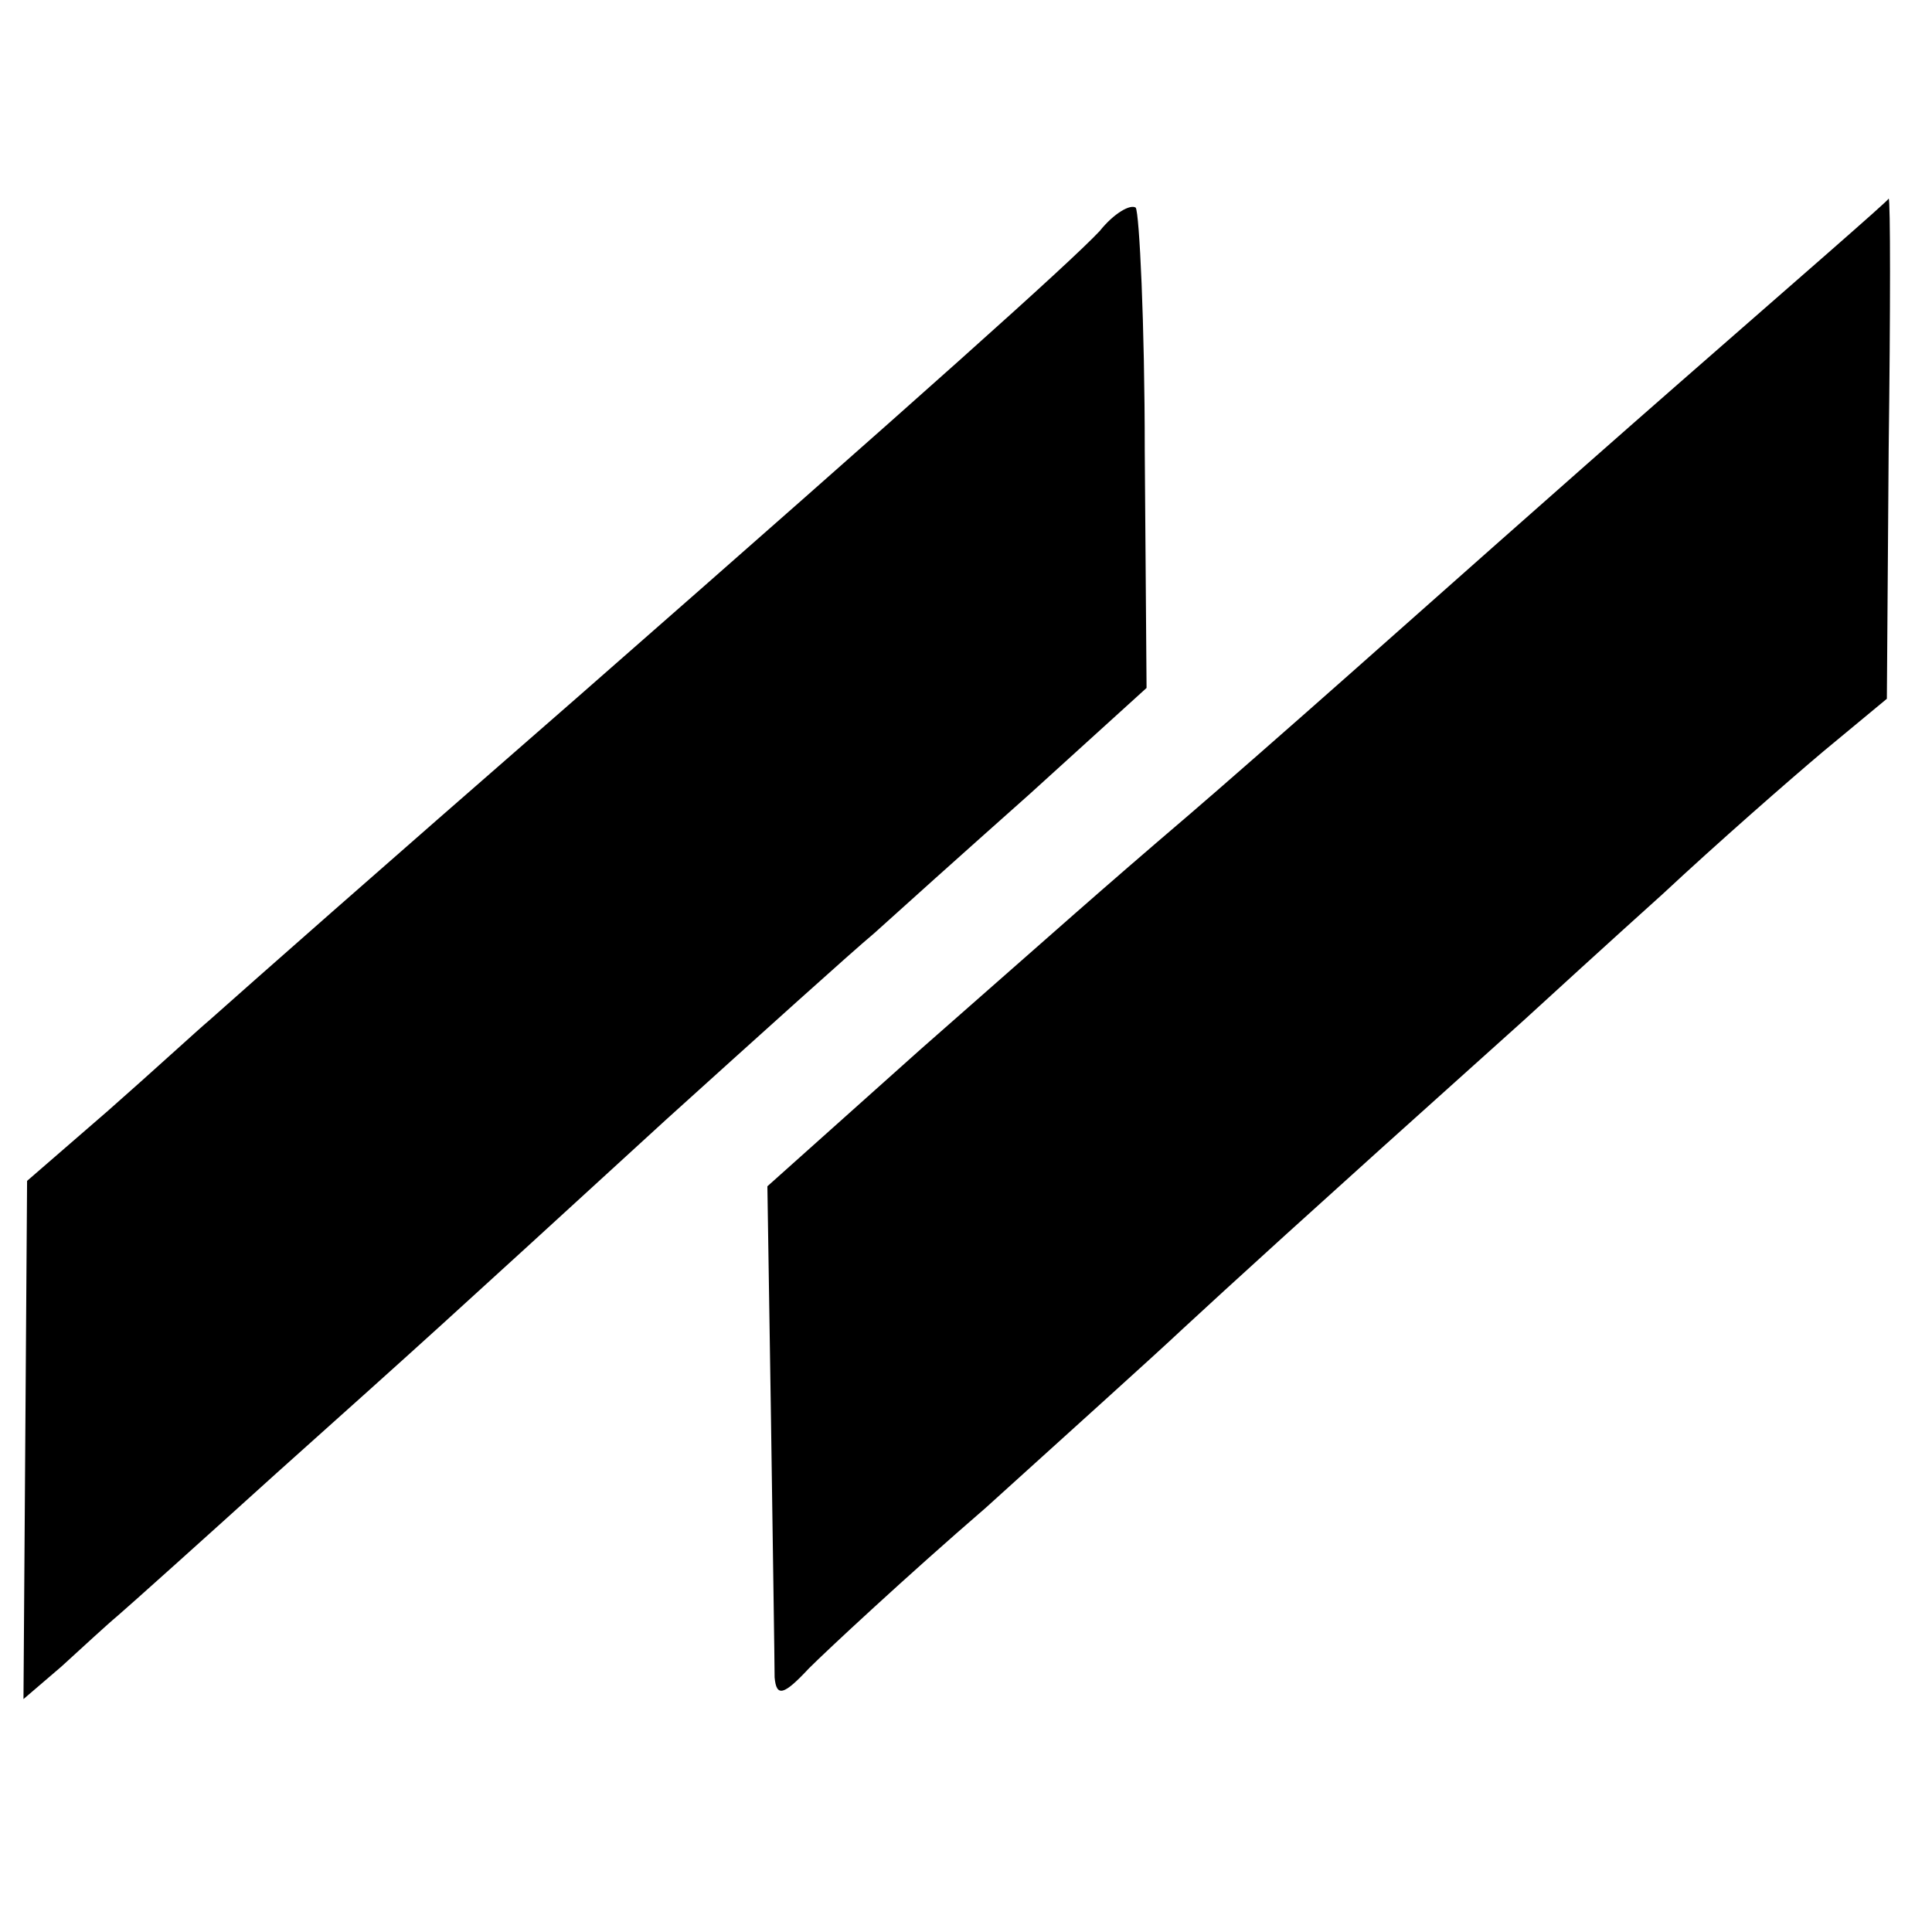
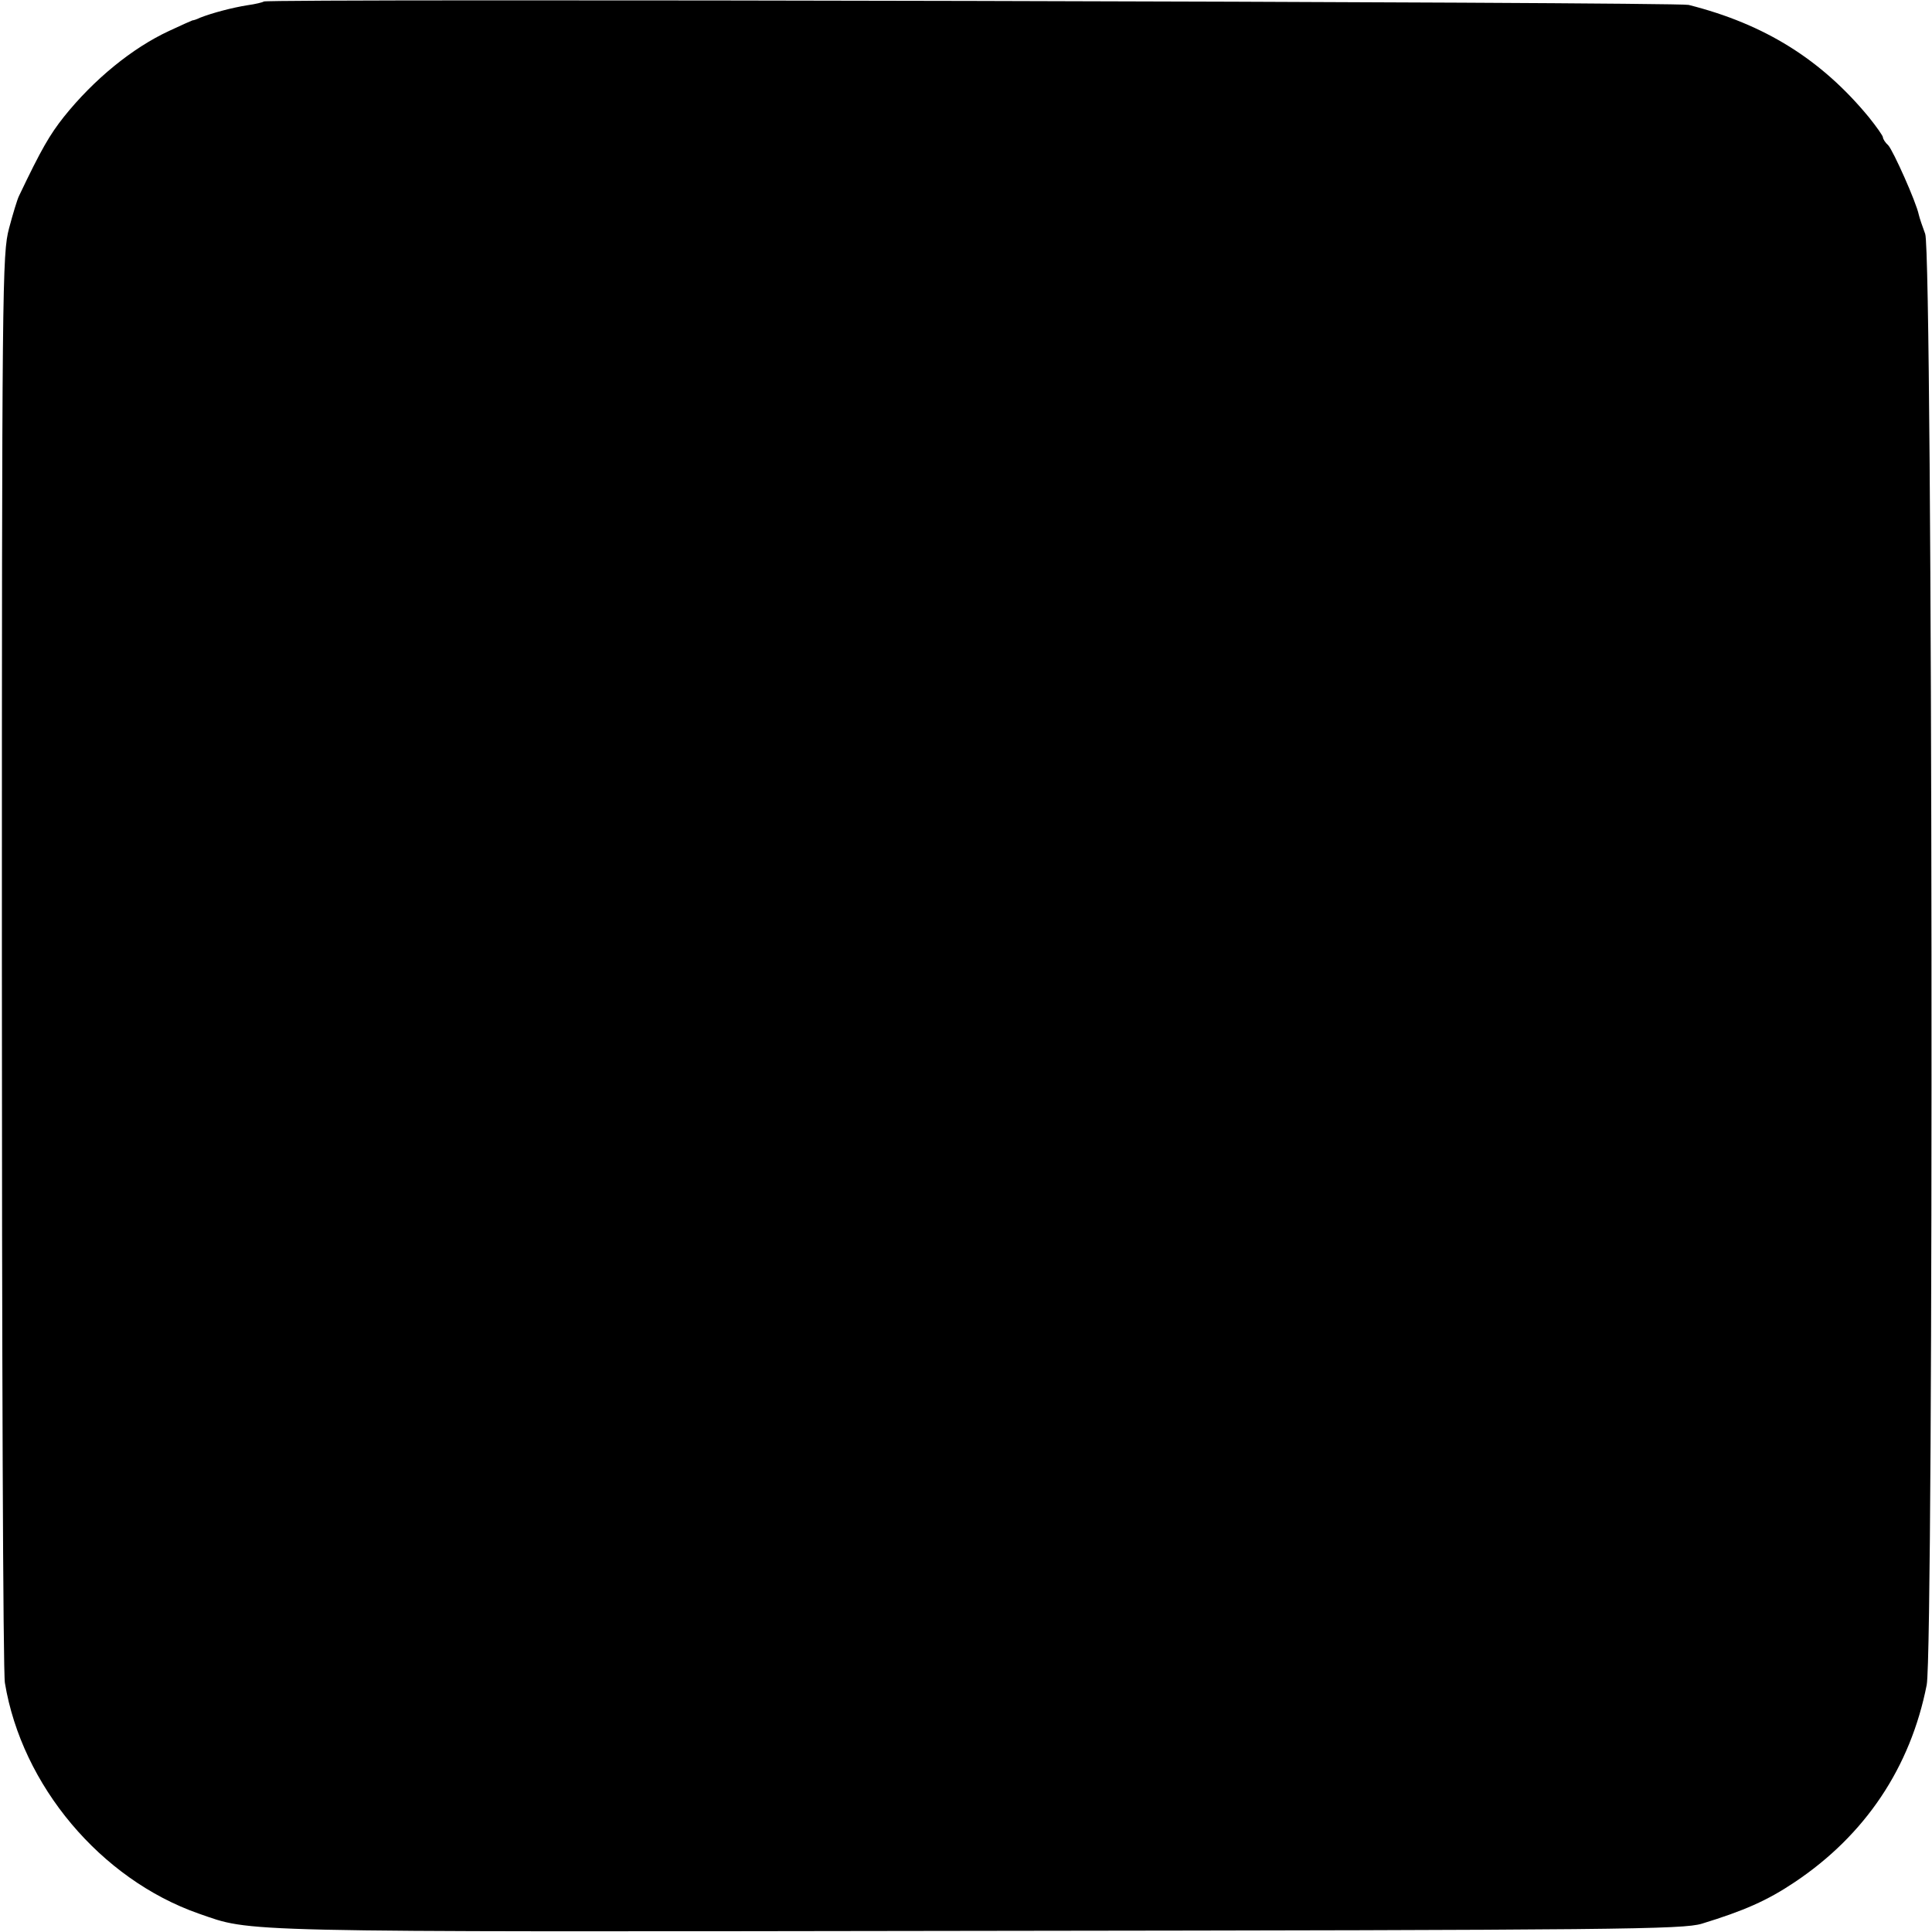
- <svg xmlns="http://www.w3.org/2000/svg" version="1.0" width="107pt" height="107pt" viewBox="0 0 107 107" preserveAspectRatio="xMidYMid meet">
-   <g transform="translate(0,107) scale(0.1,-0.1)" fill="#000000" stroke="none">
-     <path d="M609 942 c-17 -18 -95 -88 -289 -258 -117 -102 -177 -155 -204 -179 -6 -5 -31 -28 -56 -50 l-45 -39 -1 -144 -1 -143 21 18 c11 10 25 23 31 28 7 6 46 41 88 79 86 77 86 77 216 196 52 47 103 93 115 103 11 10 50 45 86 77 l65 59 -1 131 c0 71 -3 132 -5 135 -3 2 -12 -3 -20 -13z" />
-     <path d="M929 857 c-64 -56 -145 -128 -180 -159 -35 -31 -75 -66 -89 -78 -55 -47 -68 -59 -150 -131 l-85 -76 2 -129 c1 -71 2 -135 2 -143 1 -11 5 -10 19 5 10 10 54 51 98 89 43 39 92 83 109 99 26 24 63 58 189 171 12 11 47 43 77 70 30 28 70 63 89 79 l35 29 1 138 c1 77 1 139 0 139 0 -1 -53 -47 -117 -103z" />
+ <svg xmlns="http://www.w3.org/2000/svg" version="1.0" width="512pt" height="512pt" viewBox="0 0 512 512" preserveAspectRatio="xMidYMid meet">
+   <g transform="translate(0,512) scale(0.1,-0.1)" fill="#000000" stroke="none">
+     <path d="M699 5116 c-2 -2 -22 -7 -44 -10 -38 -6 -92 -20 -125 -33 -8 -4 -17 -7 -20 -7 -3 -1 -30 -13 -62 -28 -97 -45 -199 -128 -279 -228 -37 -47 -59 -84 -119 -210 -4 -8 -16 -47 -26 -85 -18 -68 -19 -136 -19 -1940 0 -1029 3 -1890 8 -1915 45 -272 254 -520 513 -611 145 -50 65 -49 2064 -46 1709 2 1870 4 1920 19 111 34 173 61 246 110 187 125 307 304 350 523 19 100 16 3791 -4 3845 -7 19 -15 42 -17 51 -7 34 -68 170 -81 184 -8 7 -14 17 -14 21 0 4 -17 28 -37 53 -126 153 -276 247 -478 298 -30 8 -3768 17 -3776 9z" />
  </g>
</svg>
